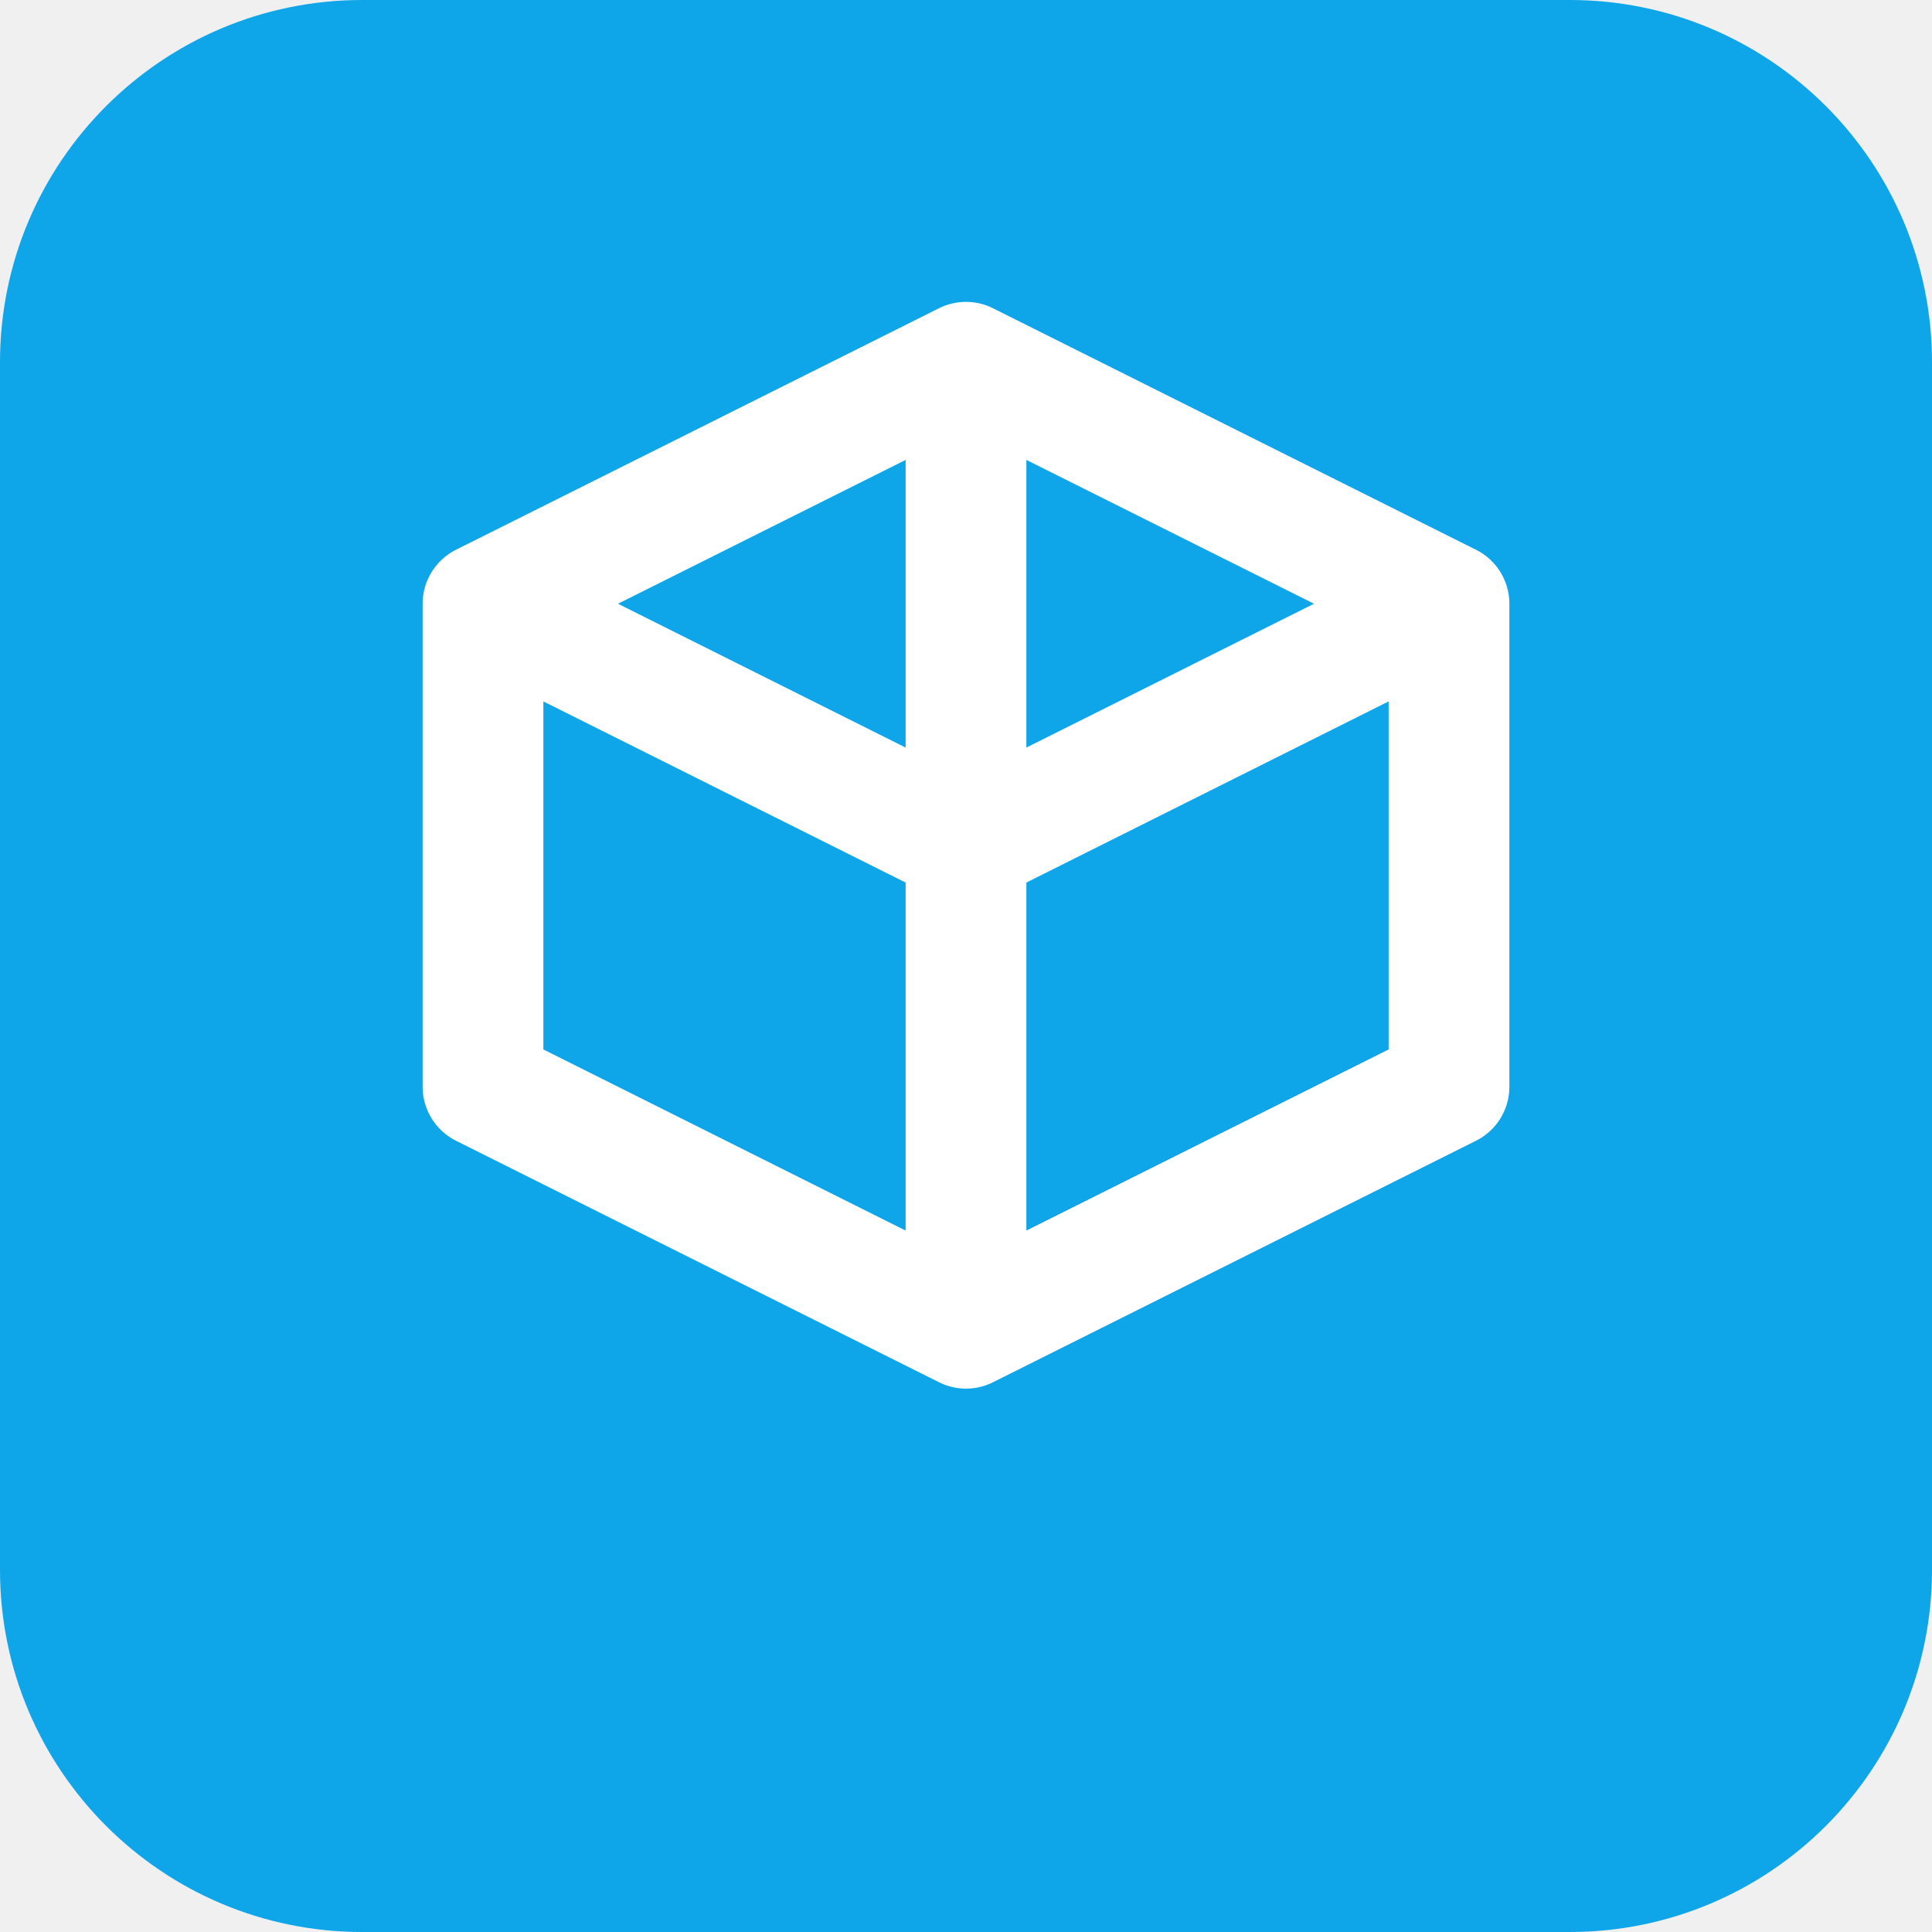
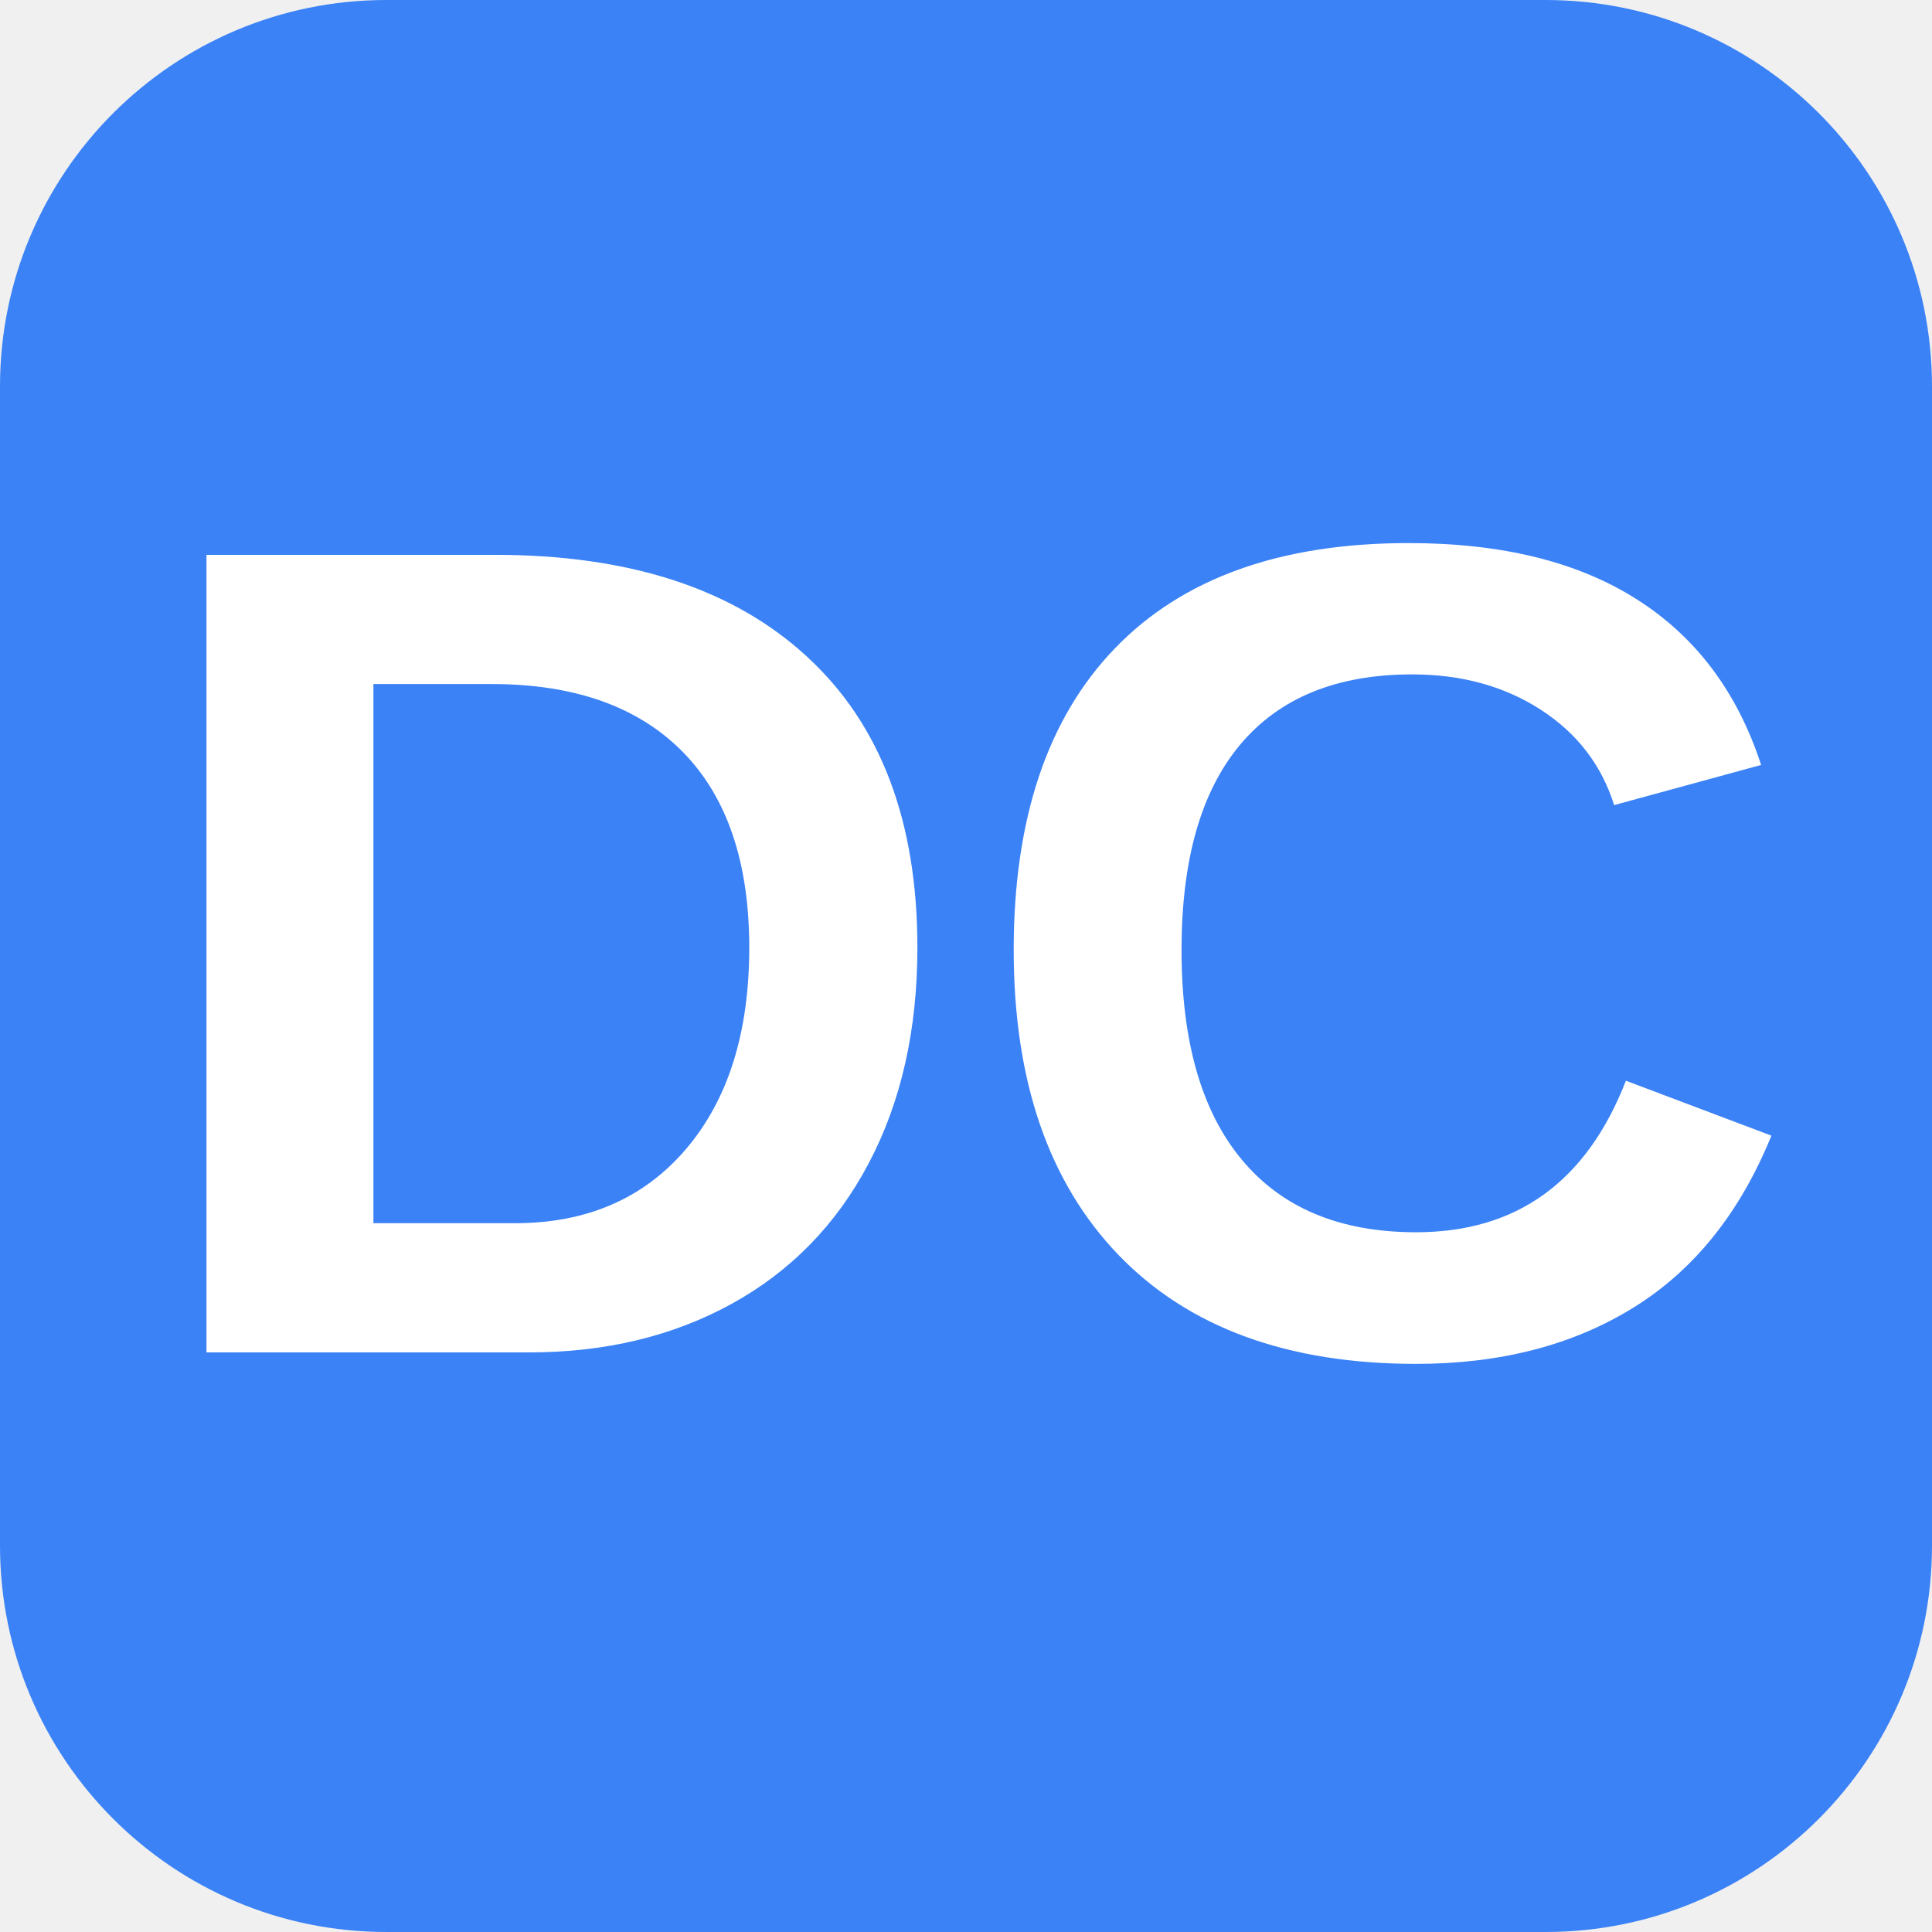
- <svg xmlns="http://www.w3.org/2000/svg" width="32" height="32" viewBox="0 0 32 32" fill="none">
-   <rect width="32" height="32" rx="6" fill="#0ea5e9" />
-   <path d="M16 6L8 10M16 6L24 10M16 6V14M8 10V18L16 22M8 10L16 14M24 10V18L16 22M24 10L16 14M16 22V14" stroke="white" stroke-width="2" stroke-linecap="round" stroke-linejoin="round" fill="none" />
+ <svg xmlns="http://www.w3.org/2000/svg" viewBox="0 0 100 100">
+   <rect width="100" height="100" rx="20" fill="#3b82f6" />
+   <text x="50" y="70" font-family="Arial, sans-serif" font-size="60" font-weight="bold" fill="white" text-anchor="middle">DC</text>
</svg>
